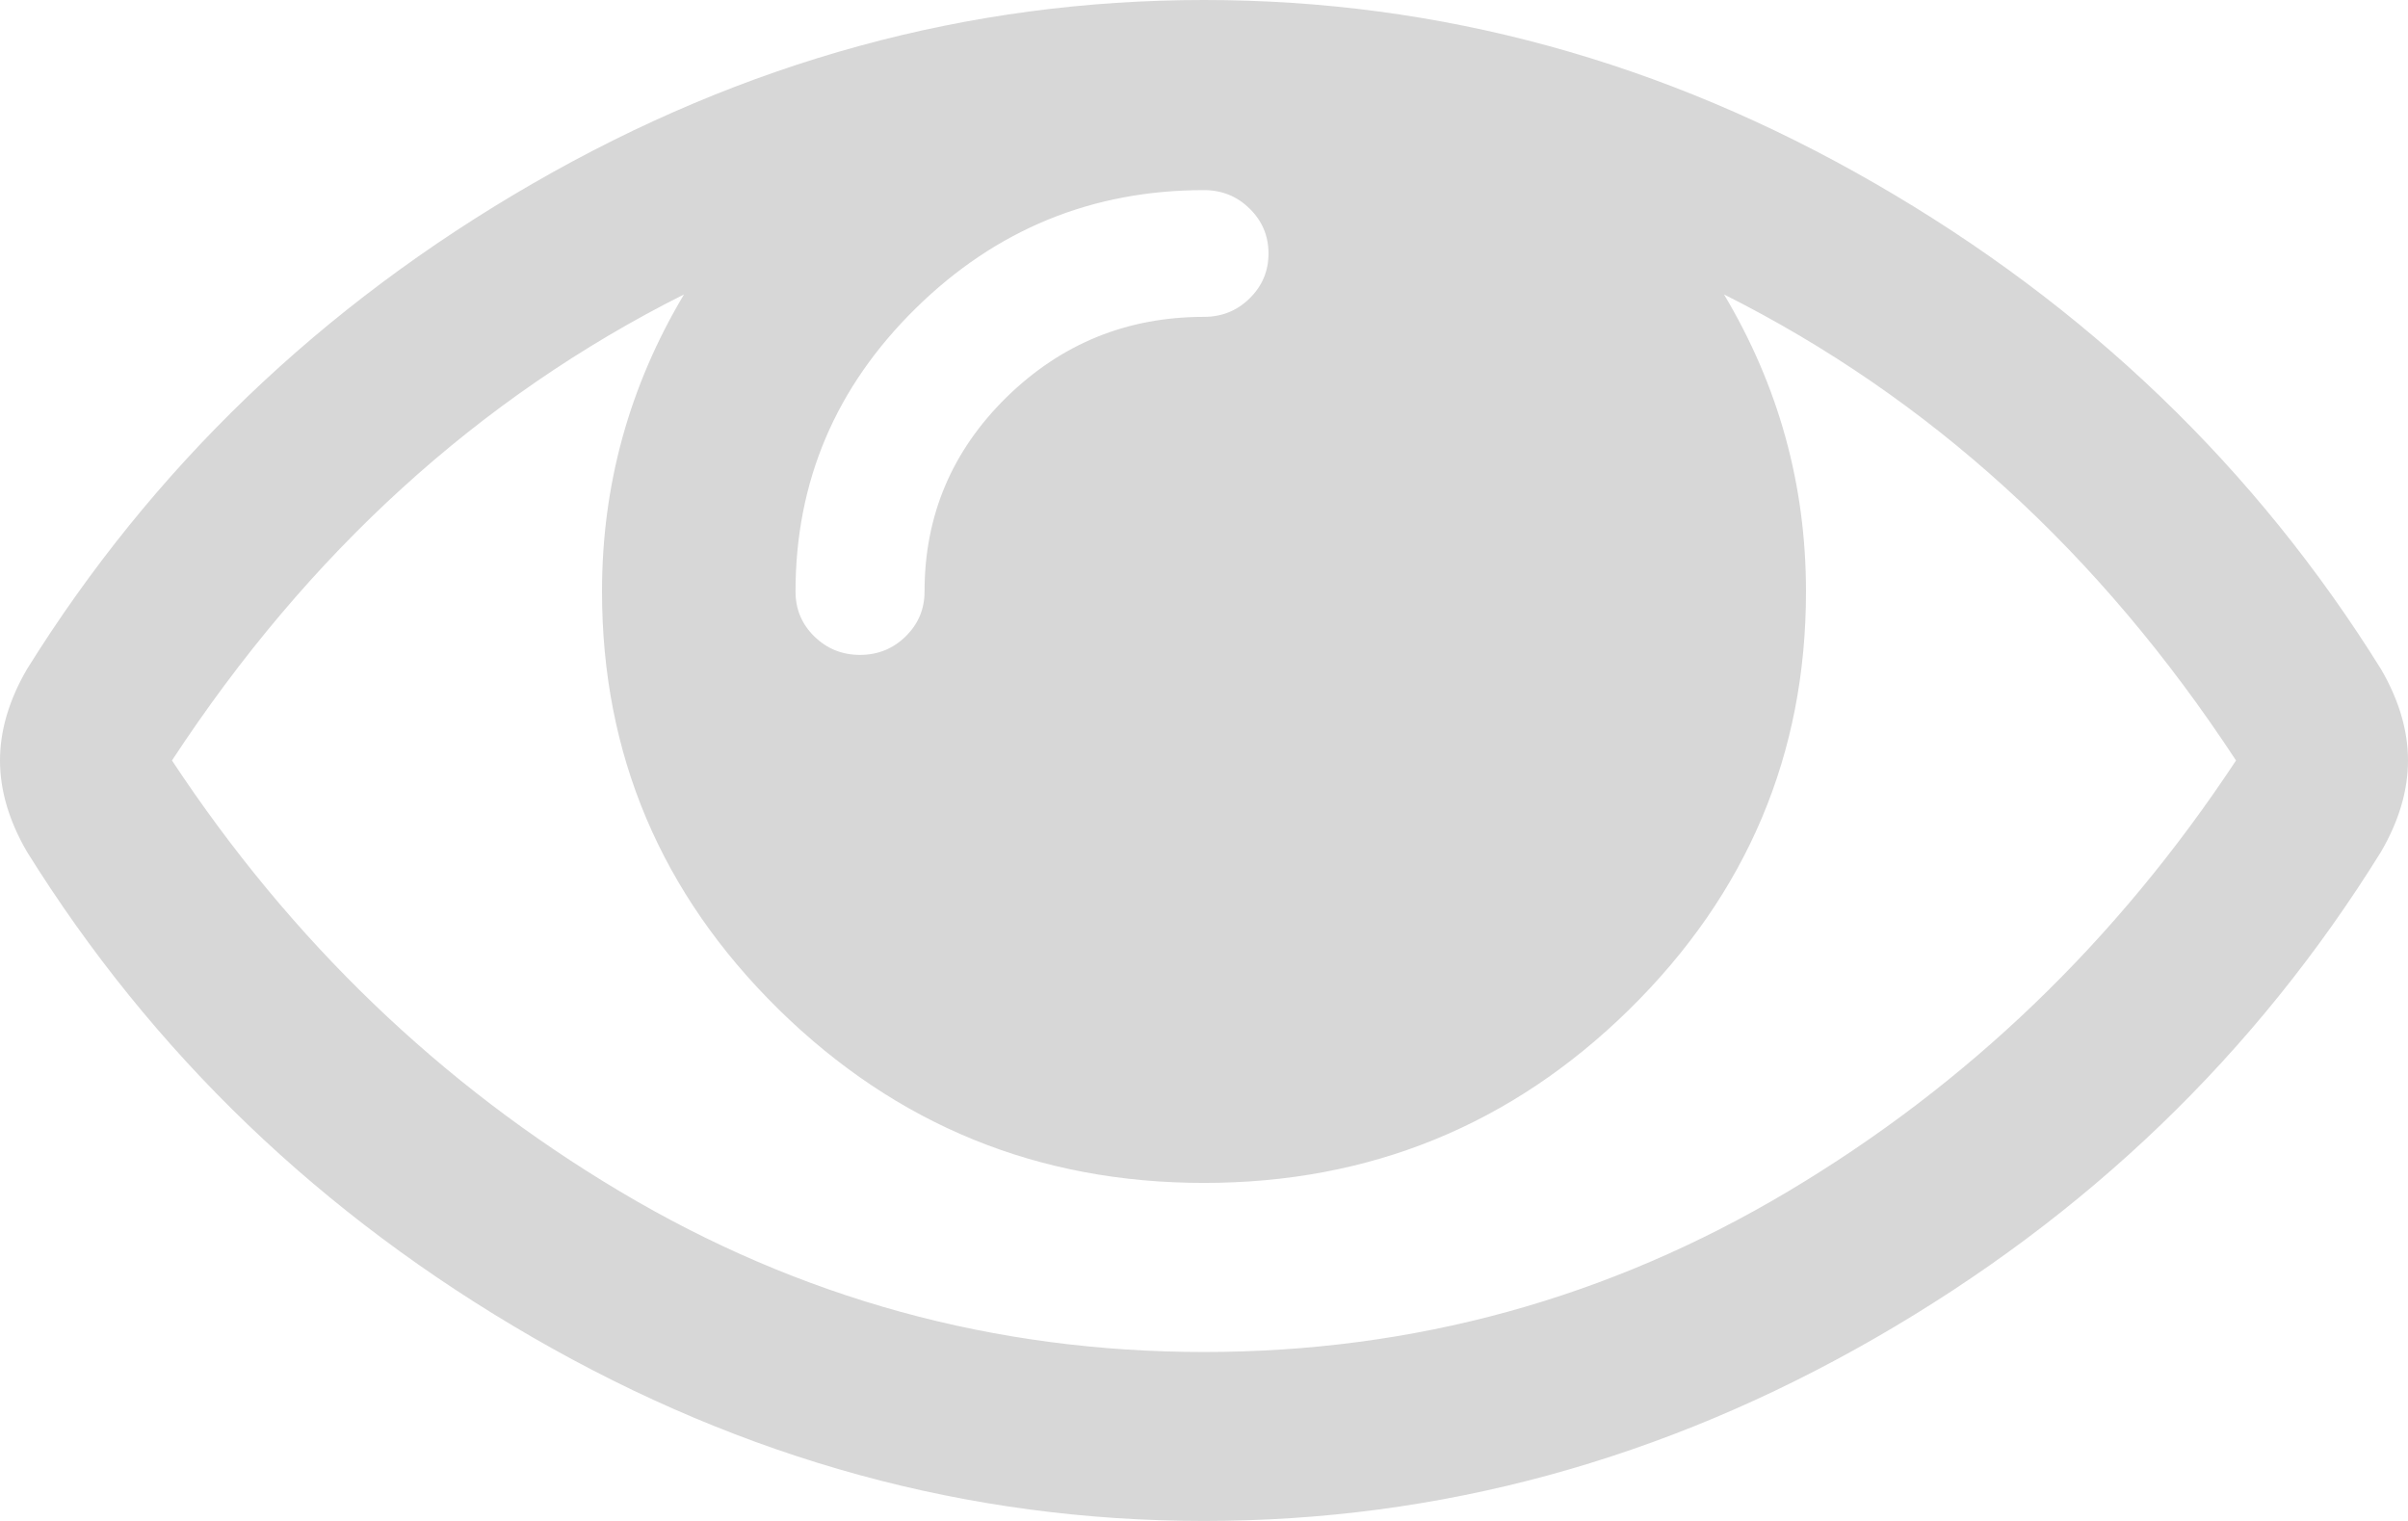
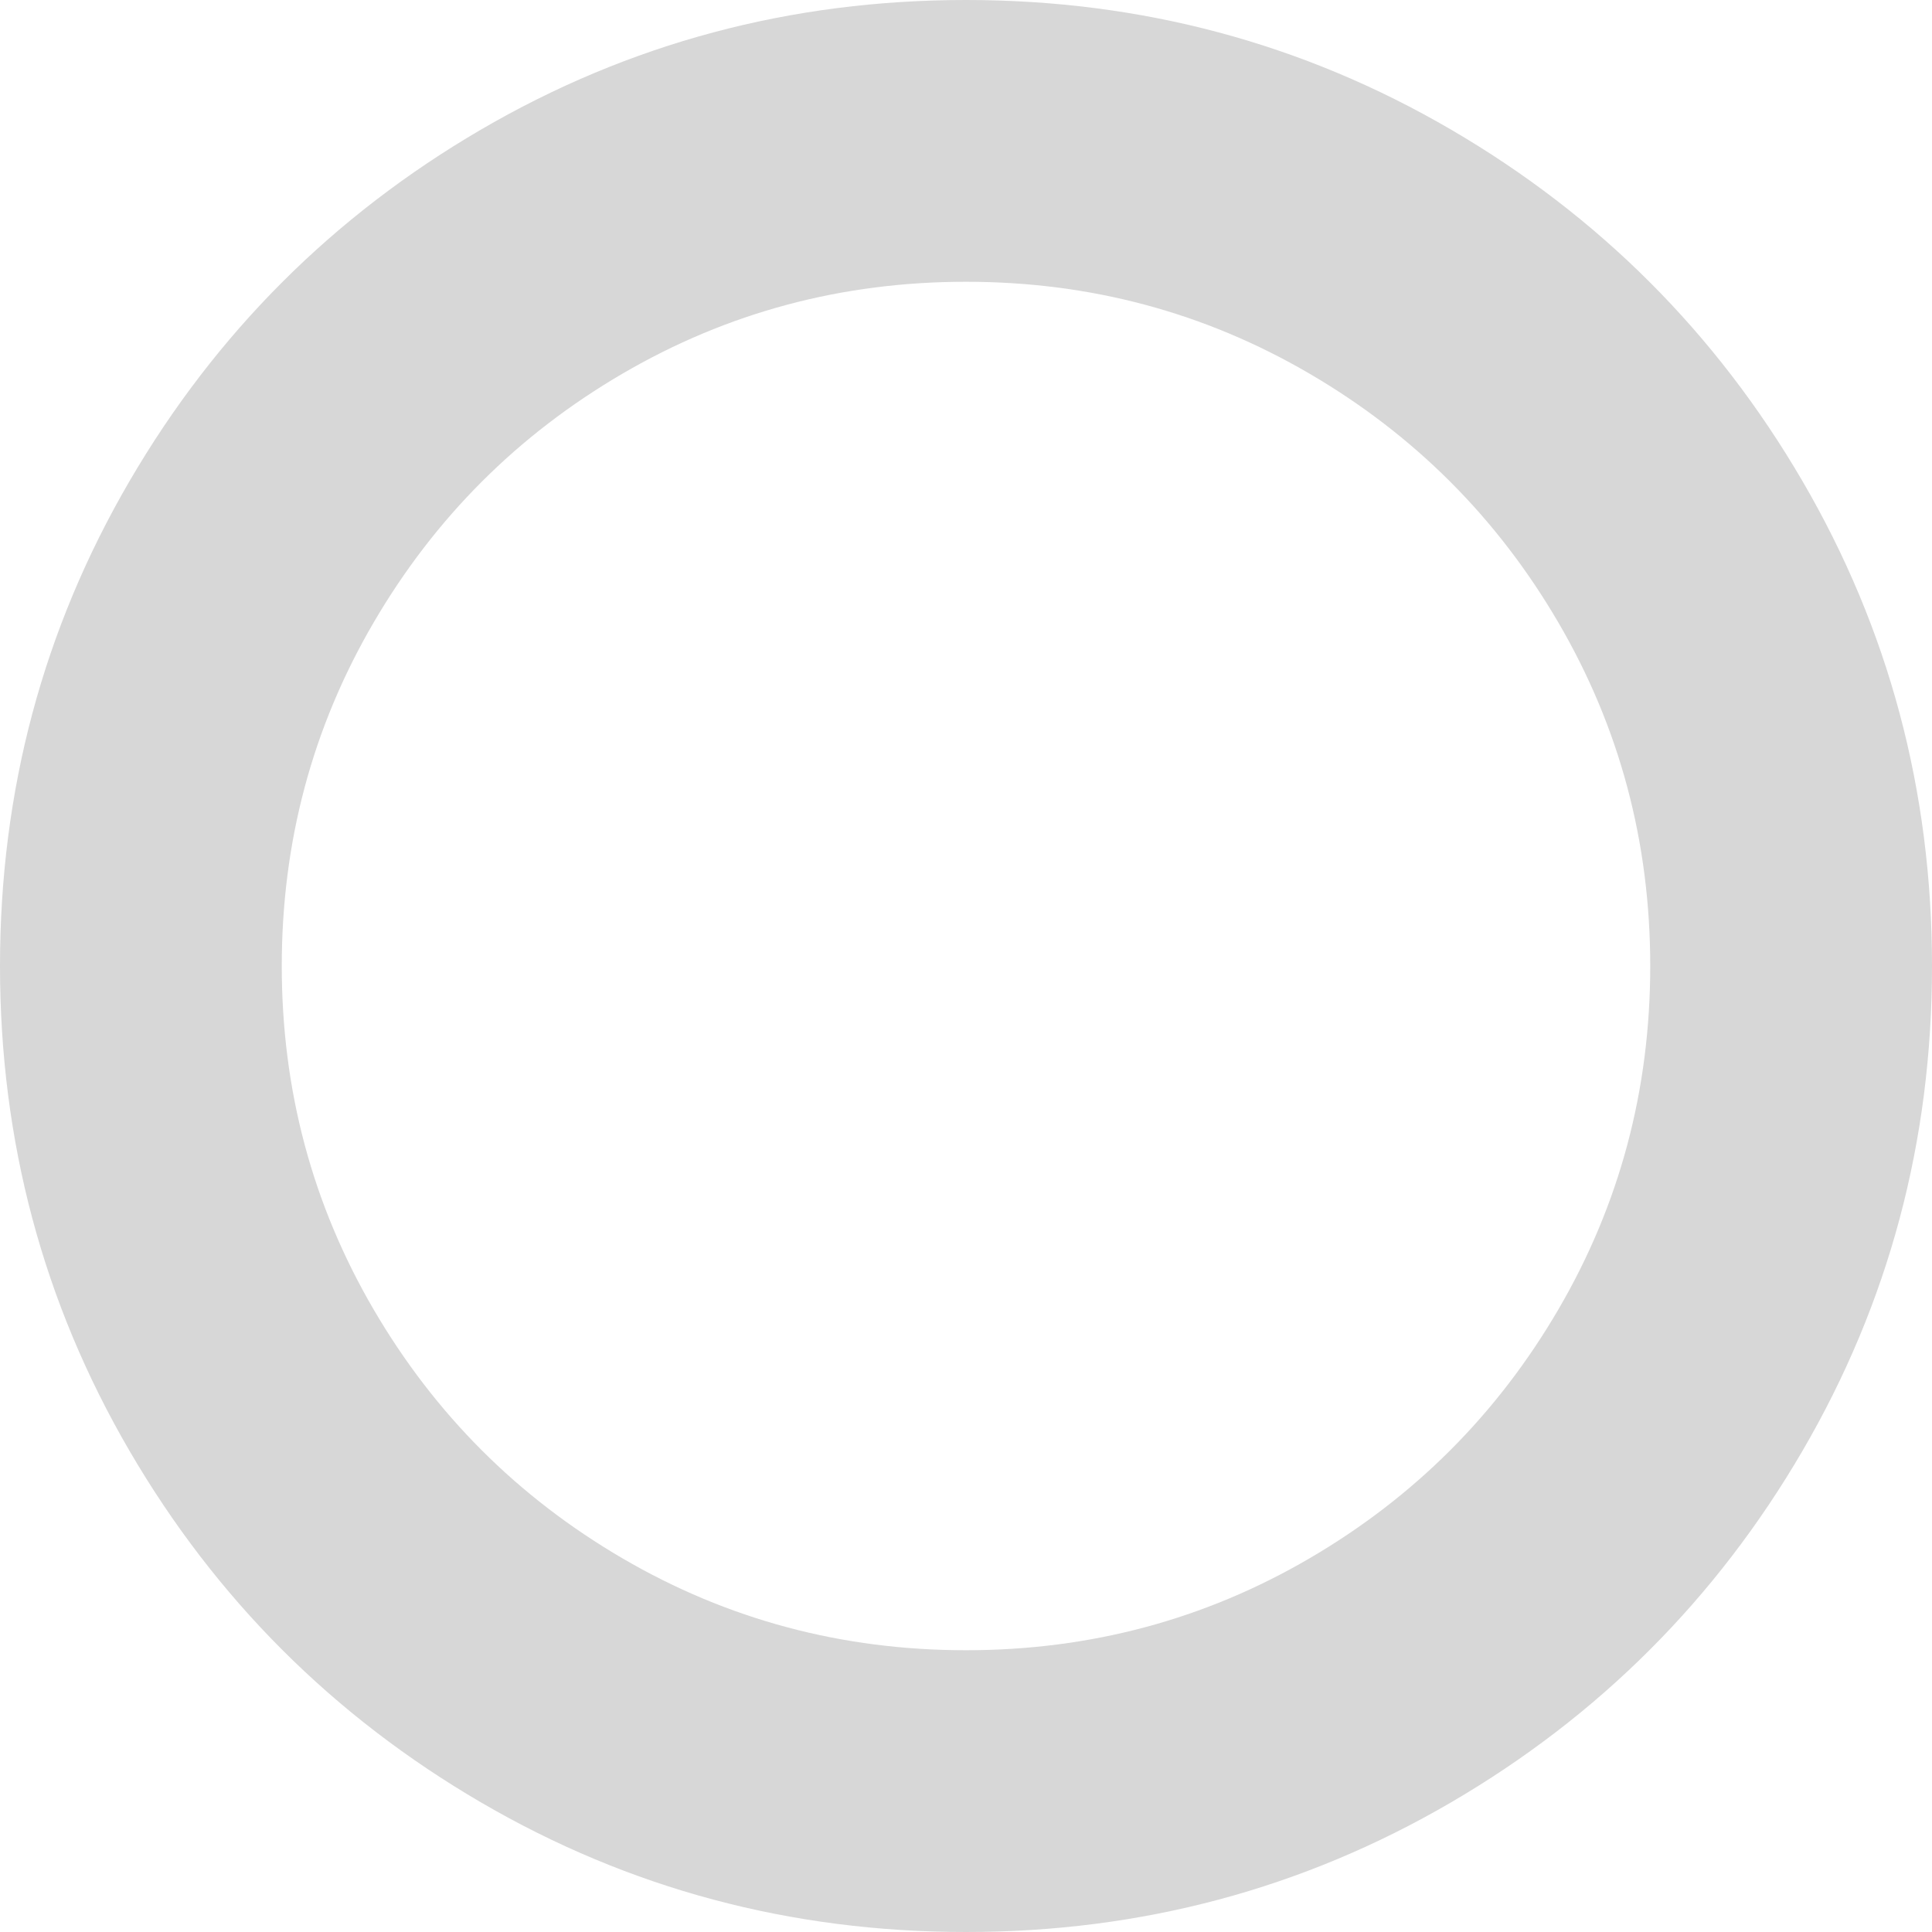
- <svg xmlns="http://www.w3.org/2000/svg" version="1.1" width="19px" height="12px">
-   <g transform="matrix(1 0 0 1 -585 -316 )">
-     <path d="M 14.107 9.401  C 15.524 8.557  16.703 7.424  17.643 6  C 16.568 4.361  15.222 3.135  13.603 2.323  C 14.034 3.045  14.25 3.826  14.25 4.667  C 14.25 5.951  13.785 7.05  12.856 7.964  C 11.926 8.877  10.808 9.333  9.5 9.333  C 8.192 9.333  7.074 8.877  6.144 7.964  C 5.215 7.05  4.75 5.951  4.75 4.667  C 4.75 3.826  4.966 3.045  5.397 2.323  C 3.778 3.135  2.432 4.361  1.357 6  C 2.297 7.424  3.476 8.557  4.893 9.401  C 6.31 10.245  7.846 10.667  9.5 10.667  C 11.154 10.667  12.69 10.245  14.107 9.401  Z M 9.86 2.354  C 9.959 2.257  10.009 2.139  10.009 2  C 10.009 1.861  9.959 1.743  9.86 1.646  C 9.762 1.549  9.641 1.5  9.5 1.5  C 8.616 1.5  7.858 1.811  7.226 2.432  C 6.593 3.054  6.277 3.799  6.277 4.667  C 6.277 4.806  6.326 4.924  6.425 5.021  C 6.524 5.118  6.644 5.167  6.786 5.167  C 6.927 5.167  7.047 5.118  7.146 5.021  C 7.245 4.924  7.295 4.806  7.295 4.667  C 7.295 4.069  7.51 3.559  7.941 3.135  C 8.373 2.712  8.892 2.5  9.5 2.5  C 9.641 2.5  9.762 2.451  9.86 2.354  Z M 18.788 5.281  C 18.929 5.524  19 5.764  19 6  C 19 6.236  18.929 6.476  18.788 6.719  C 17.798 8.316  16.468 9.595  14.796 10.557  C 13.124 11.519  11.359 12  9.5 12  C 7.641 12  5.876 11.517  4.204 10.552  C 2.532 9.587  1.202 8.309  0.212 6.719  C 0.071 6.476  0 6.236  0 6  C 0 5.764  0.071 5.524  0.212 5.281  C 1.202 3.691  2.532 2.413  4.204 1.448  C 5.876 0.483  7.641 0  9.5 0  C 11.359 0  13.124 0.483  14.796 1.448  C 16.468 2.413  17.798 3.691  18.788 5.281  Z " fill-rule="nonzero" fill="#d7d7d7" stroke="none" transform="matrix(1 0 0 1 585 316 )" />
+ <svg xmlns="http://www.w3.org/2000/svg" version="1.1" width="19px" height="19px">
+   <g transform="matrix(1 0 0 1 -585 -124 )">
+     <path d="M 12.877 3.674  C 11.846 3.072  10.72 2.771  9.5 2.771  C 8.28 2.771  7.154 3.072  6.123 3.674  C 5.092 4.276  4.276 5.092  3.674 6.123  C 3.072 7.154  2.771 8.28  2.771 9.5  C 2.771 10.72  3.072 11.846  3.674 12.877  C 4.276 13.908  5.092 14.724  6.123 15.326  C 7.154 15.928  8.28 16.229  9.5 16.229  C 10.72 16.229  11.846 15.928  12.877 15.326  C 13.908 14.724  14.724 13.908  15.326 12.877  C 15.928 11.846  16.229 10.72  16.229 9.5  C 16.229 8.28  15.928 7.154  15.326 6.123  C 14.724 5.092  13.908 4.276  12.877 3.674  Z M 17.726 4.731  C 18.575 6.187  19 7.776  19 9.5  C 19 11.224  18.575 12.813  17.726 14.269  C 16.877 15.724  15.724 16.877  14.269 17.726  C 12.813 18.575  11.224 19  9.5 19  C 7.776 19  6.187 18.575  4.731 17.726  C 3.276 16.877  2.123 15.724  1.274 14.269  C 0.425 12.813  0 11.224  0 9.5  C 0 7.776  0.425 6.187  1.274 4.731  C 2.123 3.276  3.276 2.123  4.731 1.274  C 6.187 0.425  7.776 0  9.5 0  C 11.224 0  12.813 0.425  14.269 1.274  C 15.724 2.123  16.877 3.276  17.726 4.731  Z " fill-rule="nonzero" fill="#d7d7d7" stroke="none" transform="matrix(1 0 0 1 585 124 )" />
  </g>
</svg>
